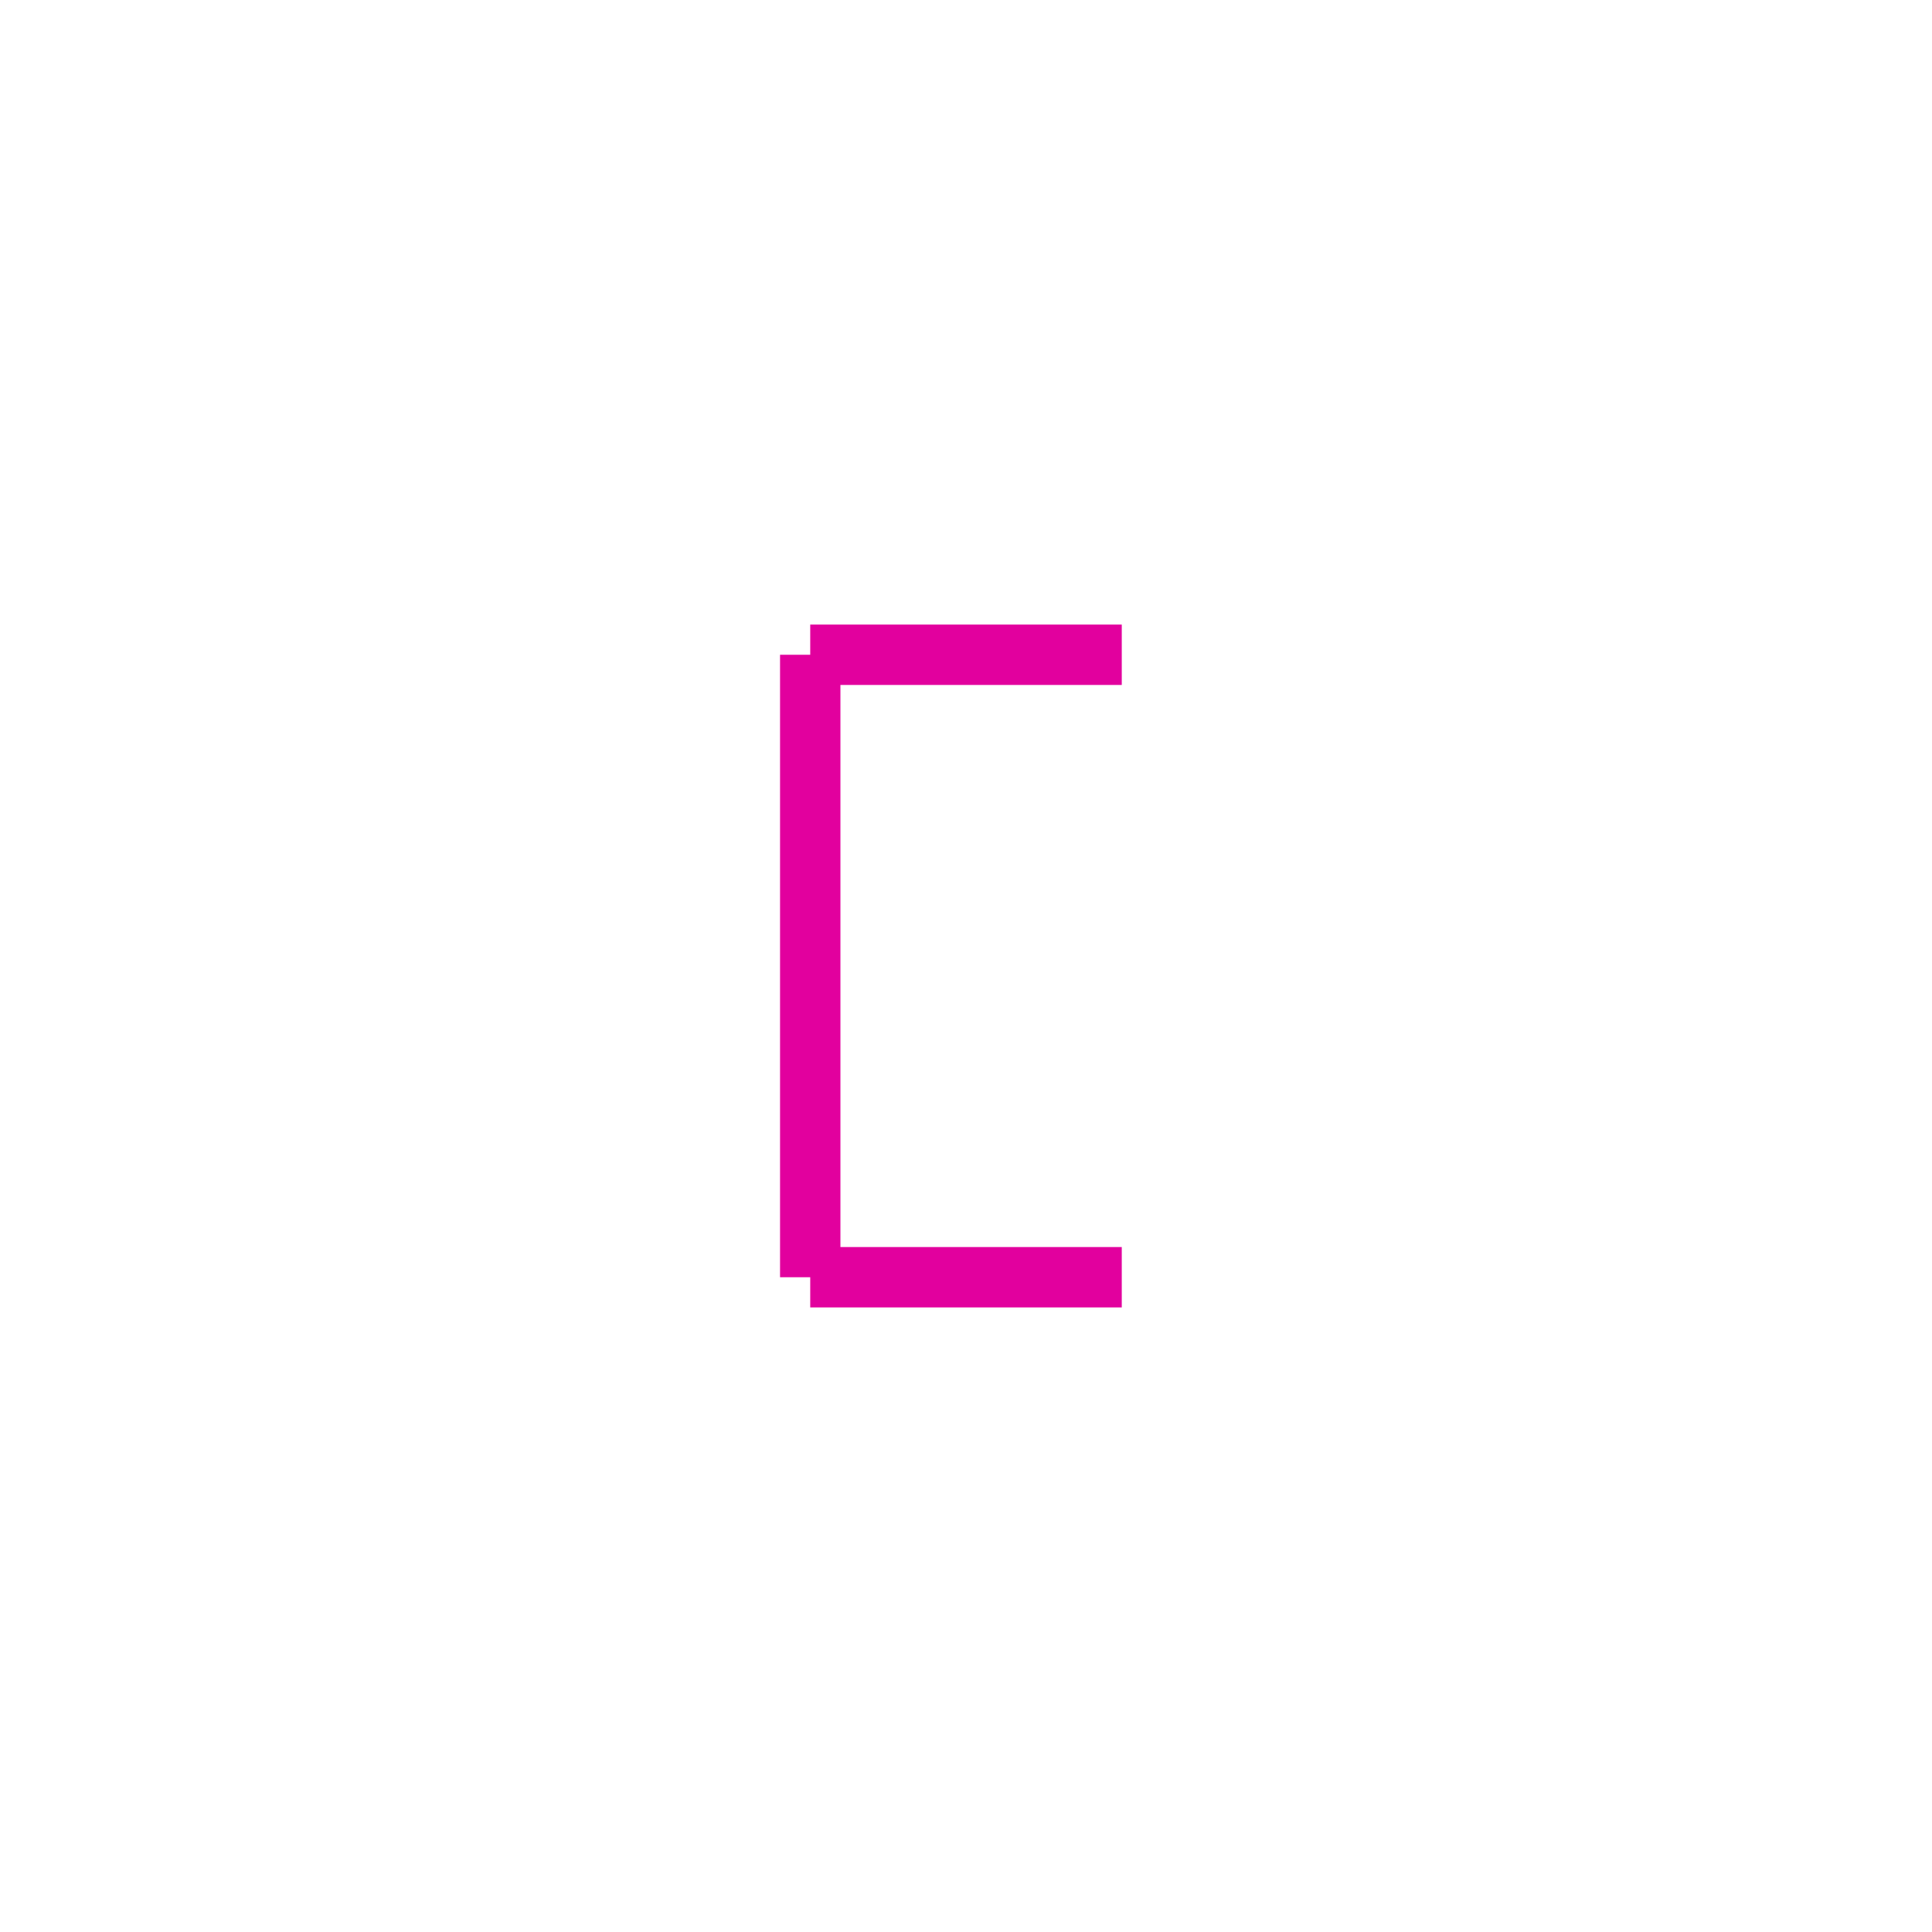
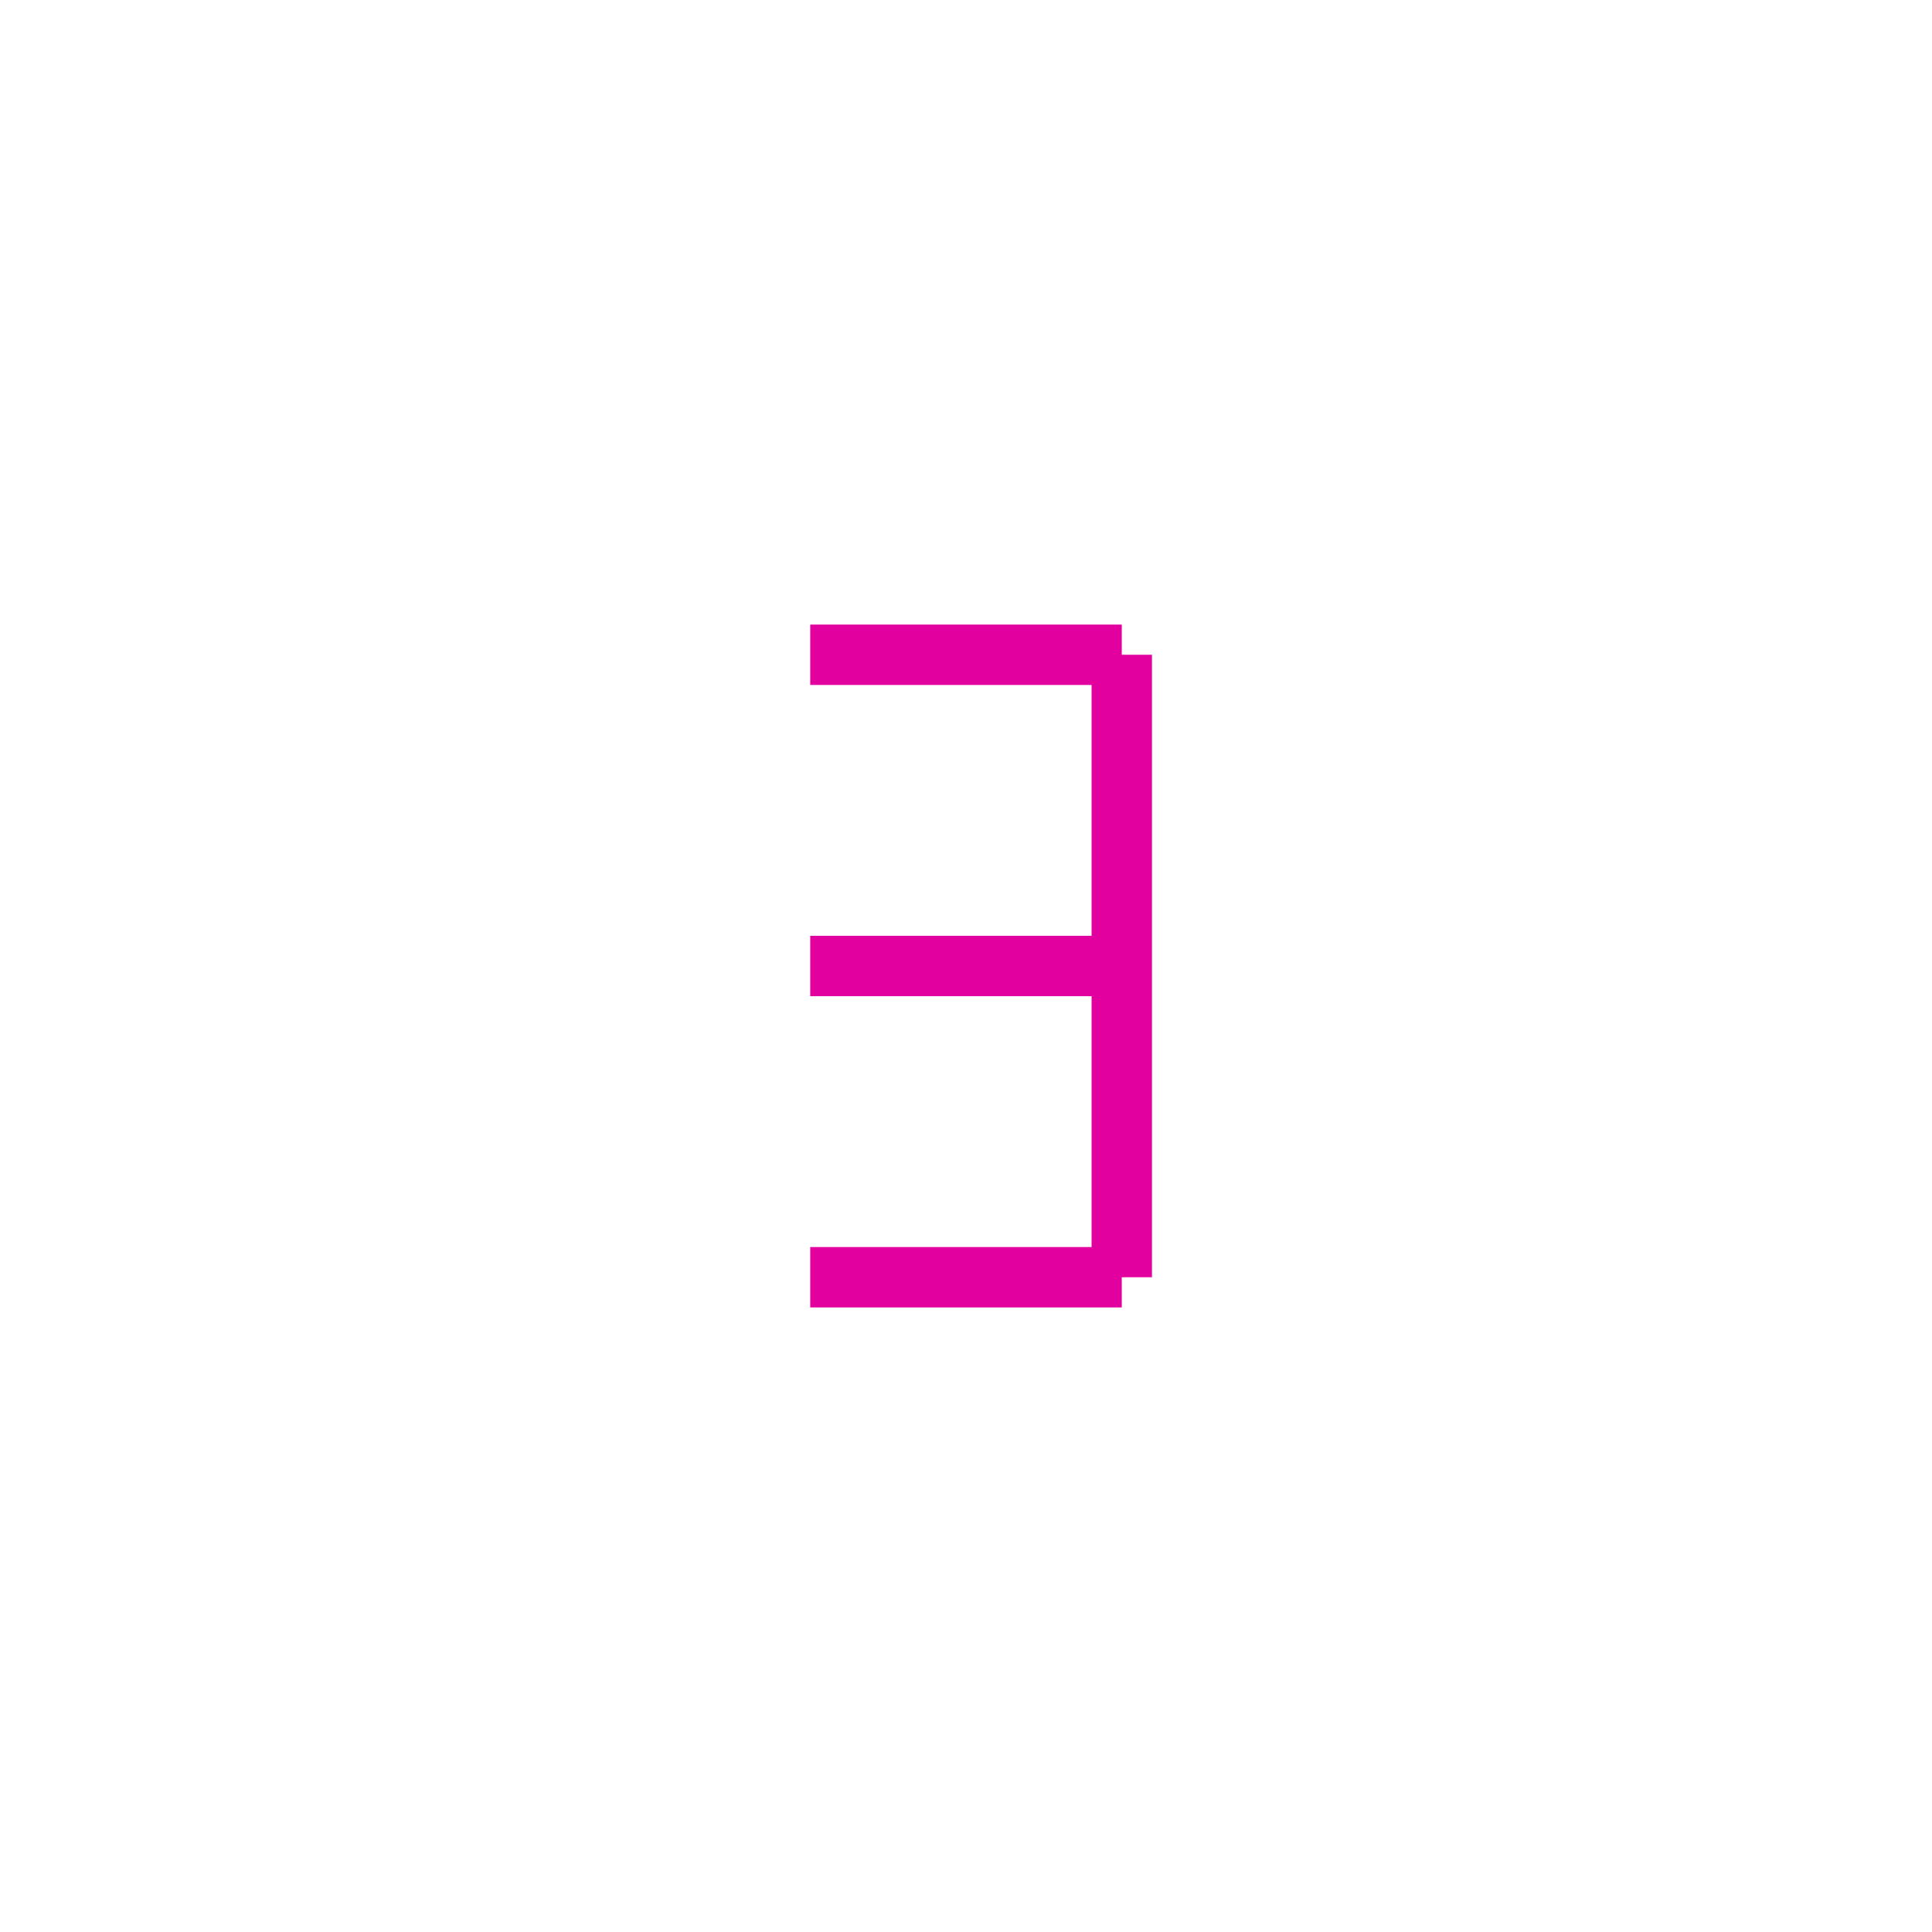
<svg xmlns="http://www.w3.org/2000/svg" viewBox="0 0 64 64">
-   <line x1="26.84" y1="21.69" x2="26.84" y2="42.31" stroke="#e2009e" stroke-width="2.0" />
+   <line x1="37.16" y1="21.69" x2="37.16" y2="42.31" stroke="#e2009e" stroke-width="2.0" />
  <line x1="26.84" y1="21.69" x2="37.16" y2="21.69" stroke="#e2009e" stroke-width="2.0" />
+   <line x1="26.84" y1="32.00" x2="37.16" y2="32.00" stroke="#e2009e" stroke-width="2.0" />
  <line x1="26.84" y1="42.31" x2="37.16" y2="42.31" stroke="#e2009e" stroke-width="2.0" />
</svg>
